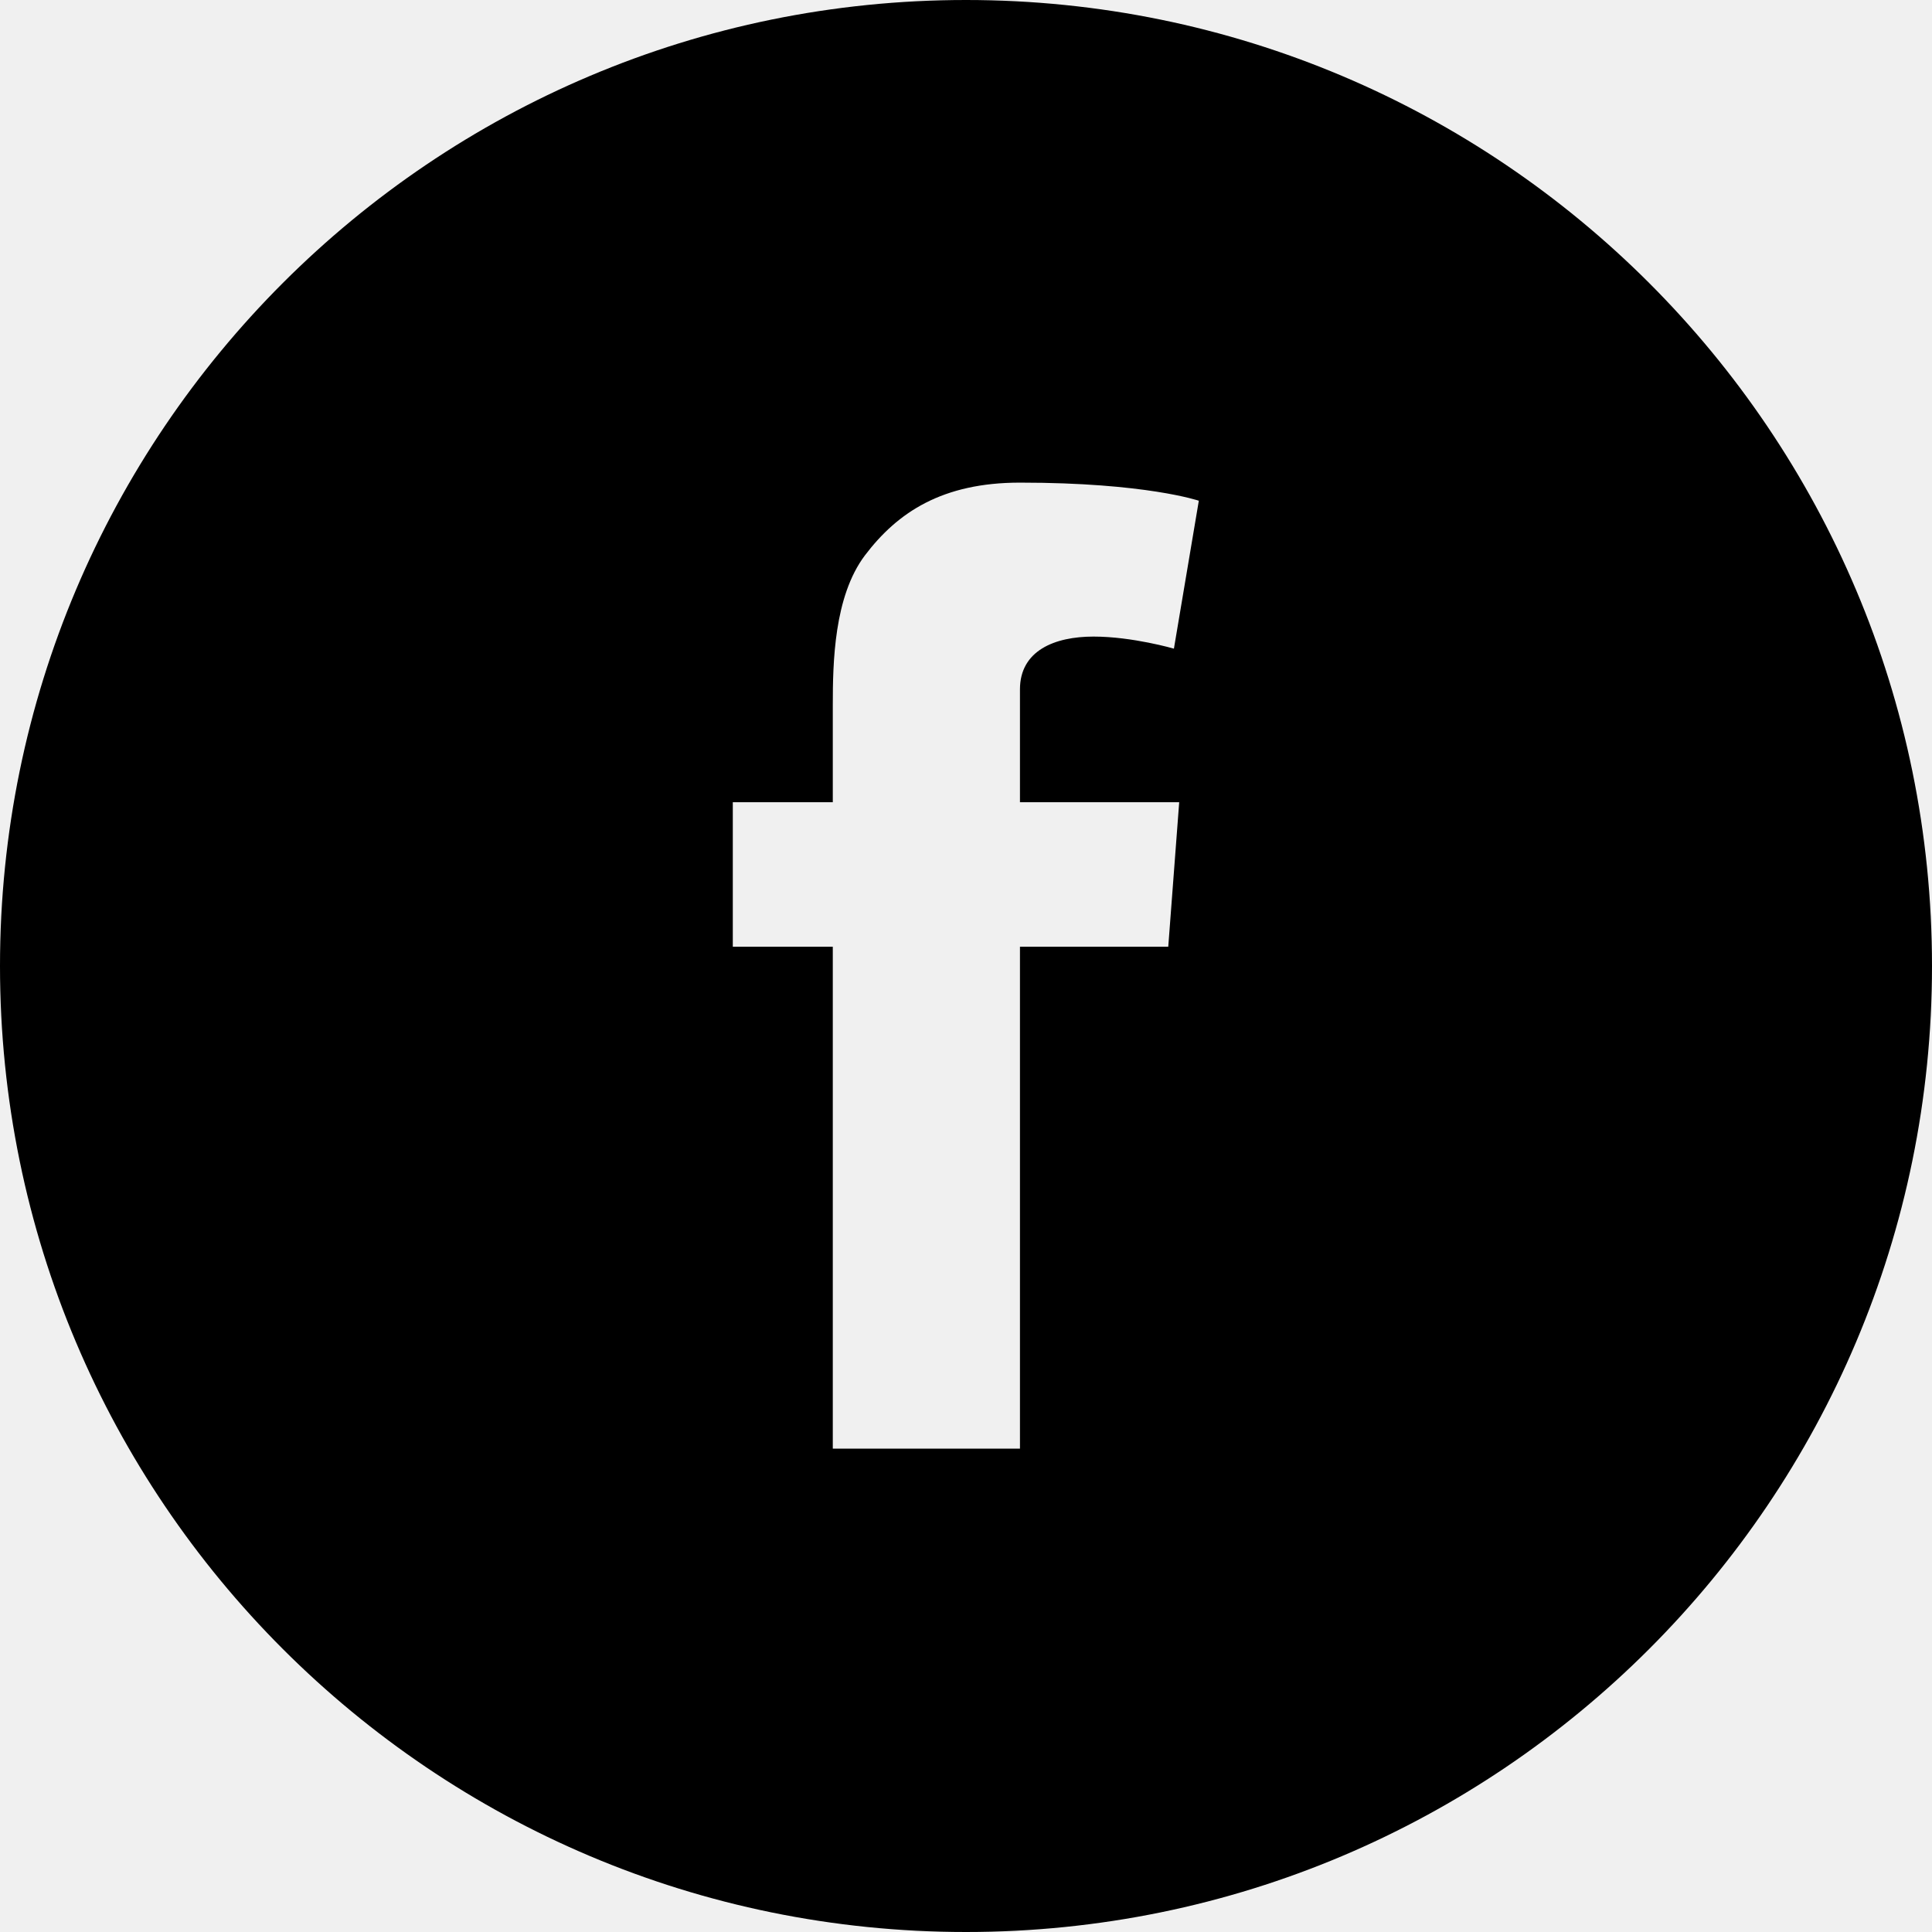
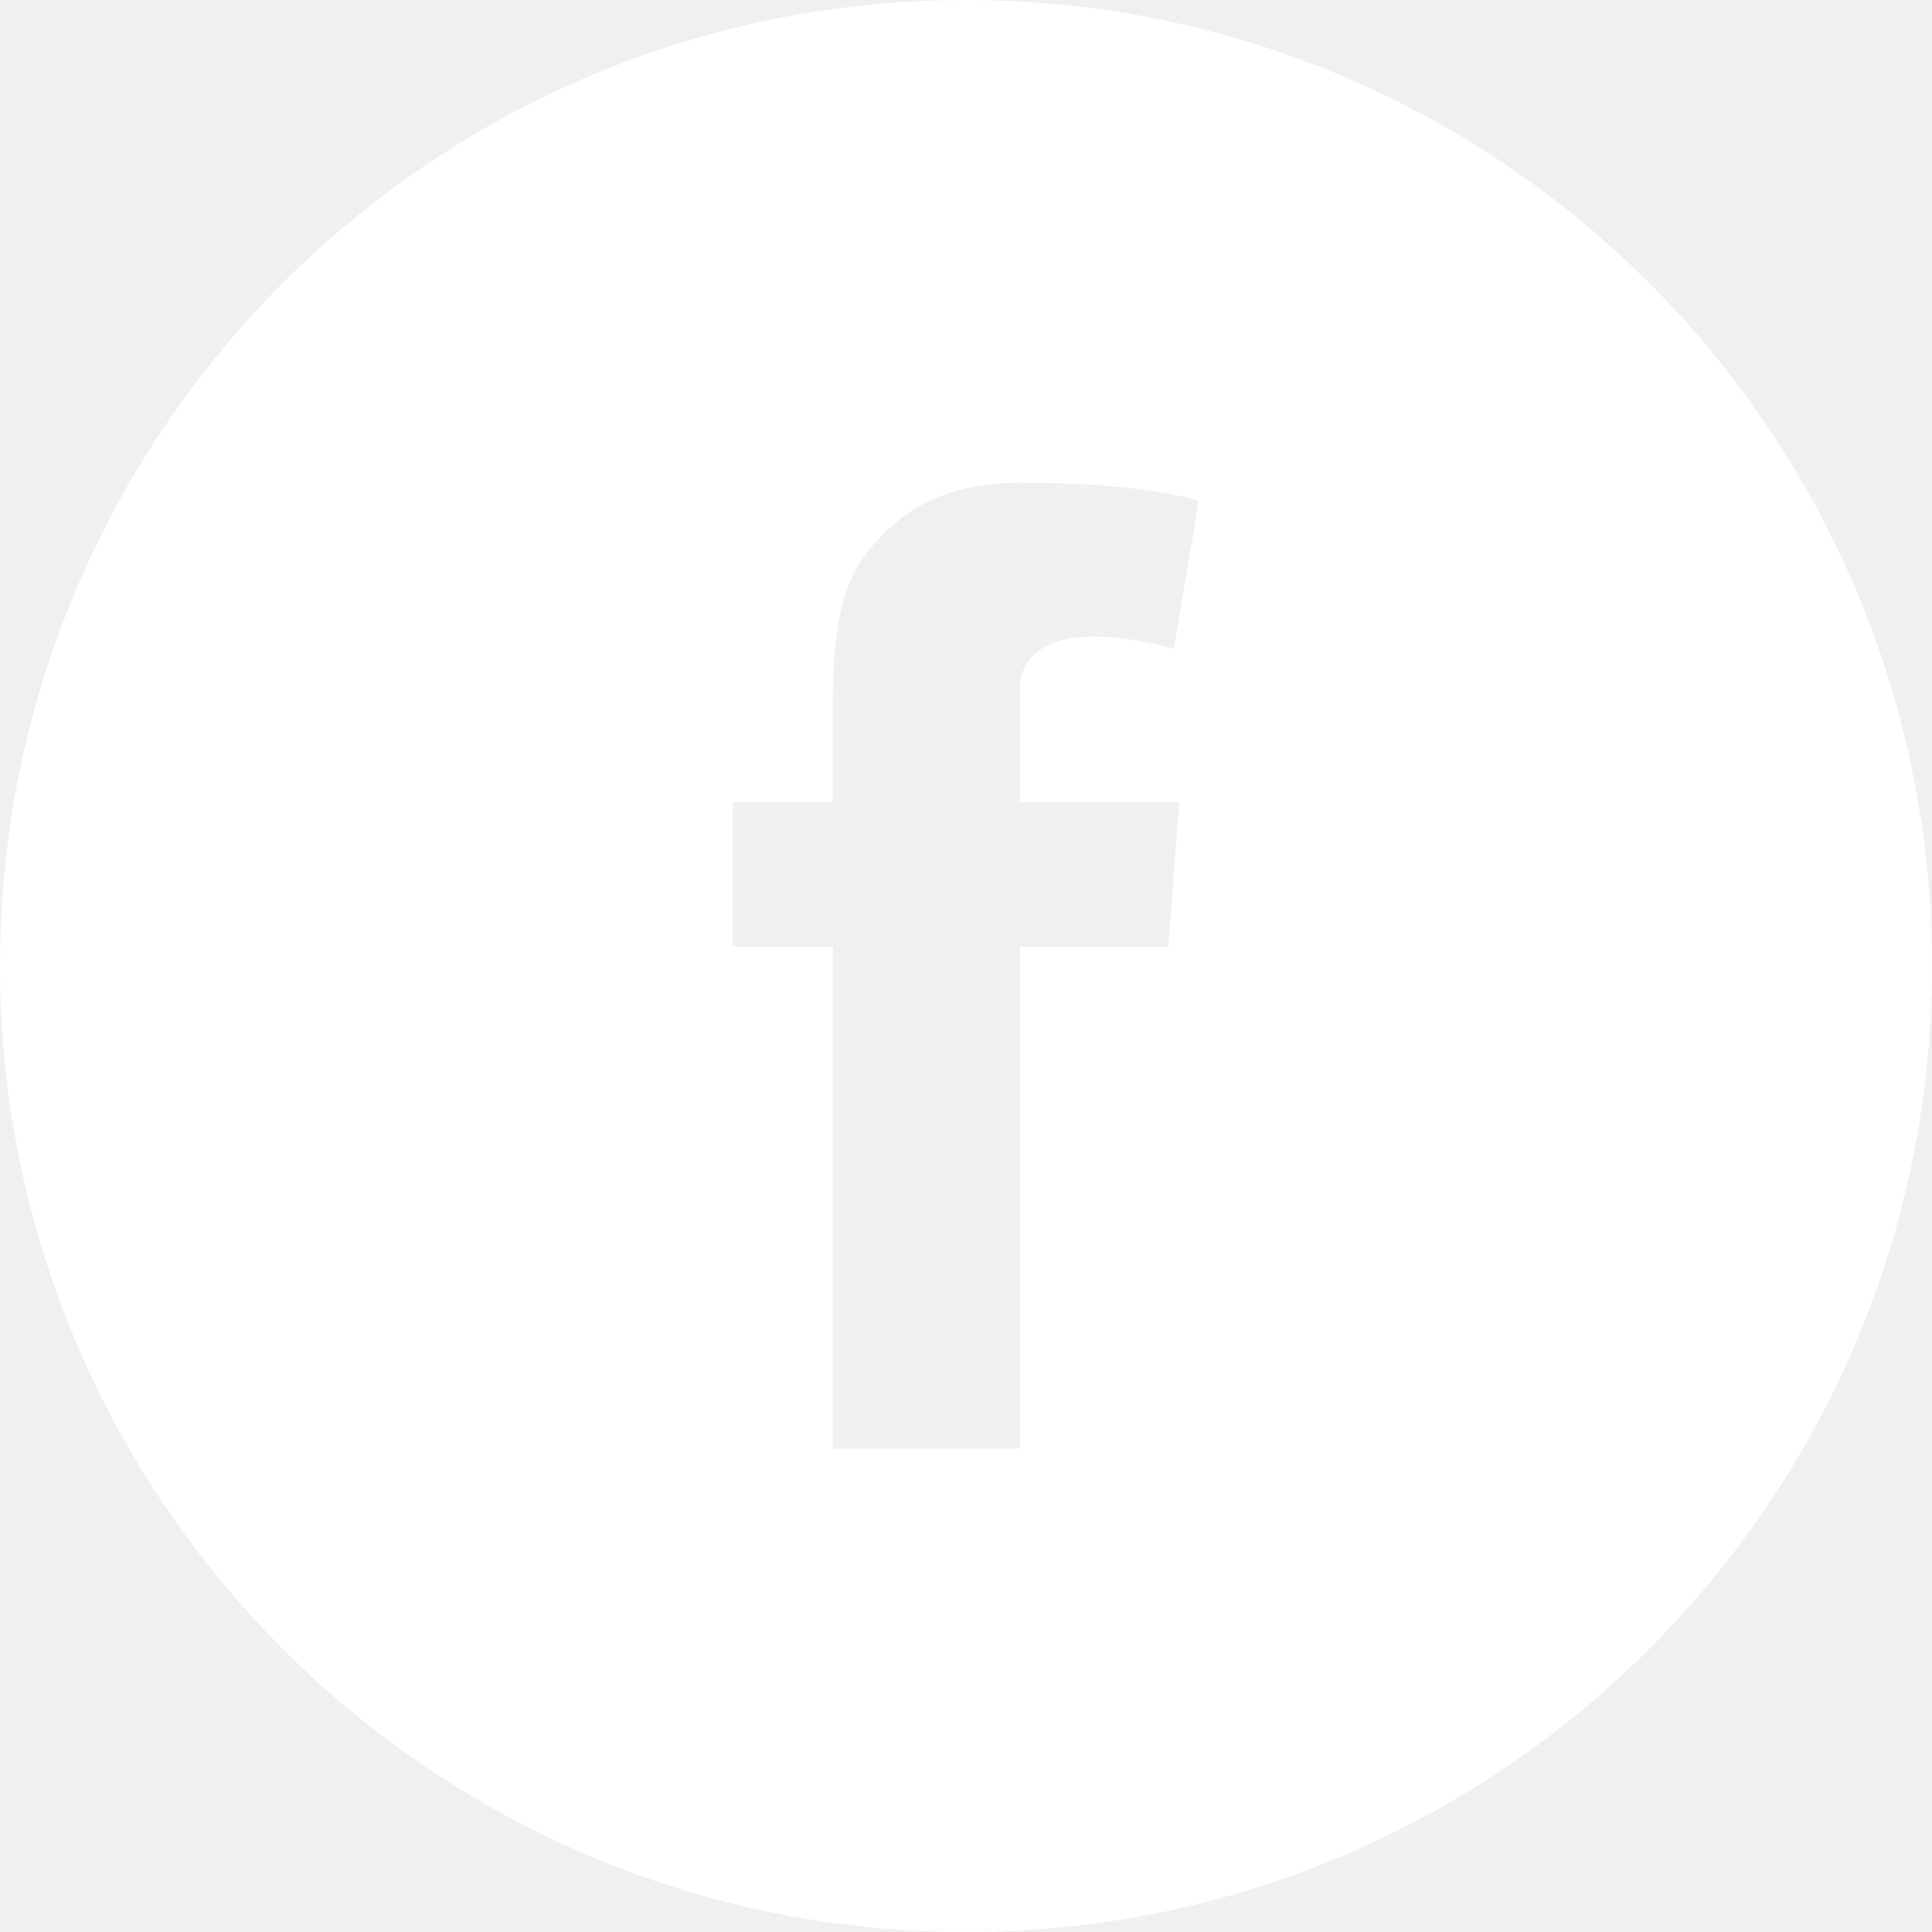
- <svg xmlns="http://www.w3.org/2000/svg" fill="#000000" height="800px" width="800px" version="1.1" id="Layer_1" viewBox="-143 145 512 512" xml:space="preserve">
+ <svg xmlns="http://www.w3.org/2000/svg" fill="#ffffff" height="800px" width="800px" version="1.1" id="Layer_1" viewBox="-143 145 512 512" xml:space="preserve">
  <path d="M113,145c-141.4,0-256,114.6-256,256s114.6,256,256,256s256-114.6,256-256S254.4,145,113,145z M169.5,357.6l-2.9,38.3h-39.3  v133H77.7v-133H51.2v-38.3h26.5v-25.7c0-11.3,0.3-28.8,8.5-39.7c8.7-11.5,20.6-19.3,41.1-19.3c33.4,0,47.4,4.8,47.4,4.8l-6.6,39.2  c0,0-11-3.2-21.3-3.2c-10.3,0-19.5,3.7-19.5,14v29.9H169.5z" />
</svg>
